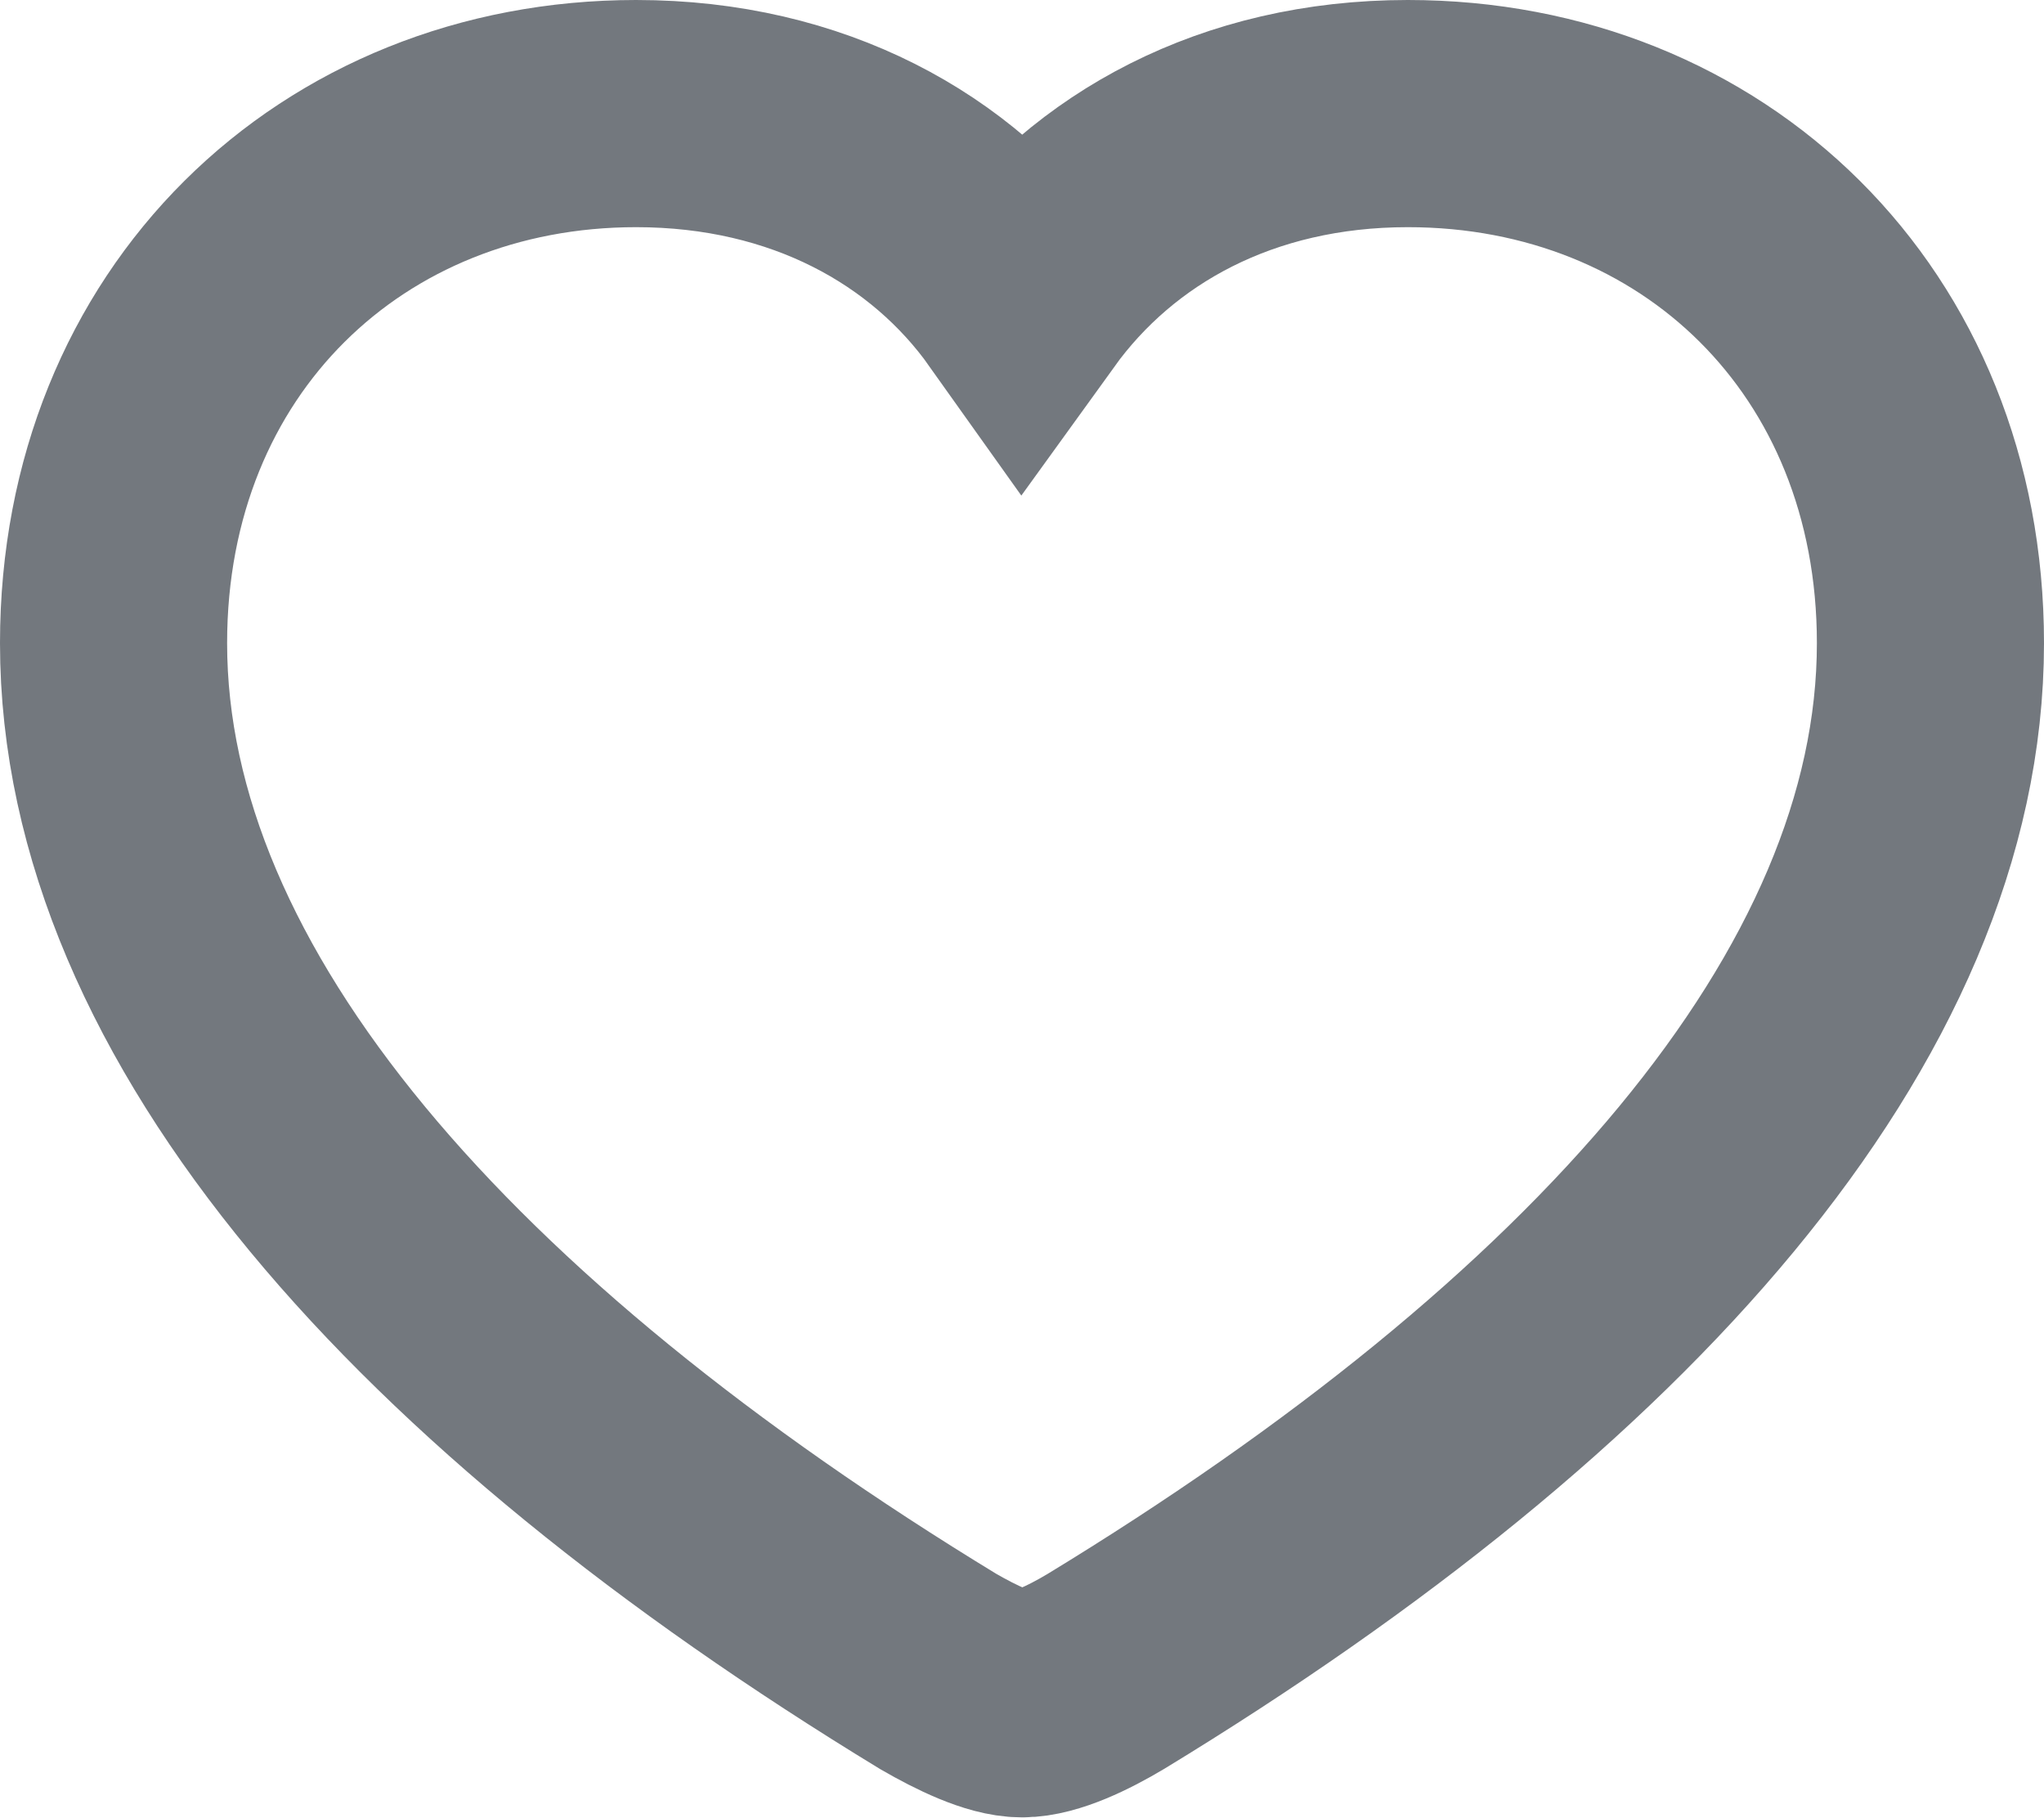
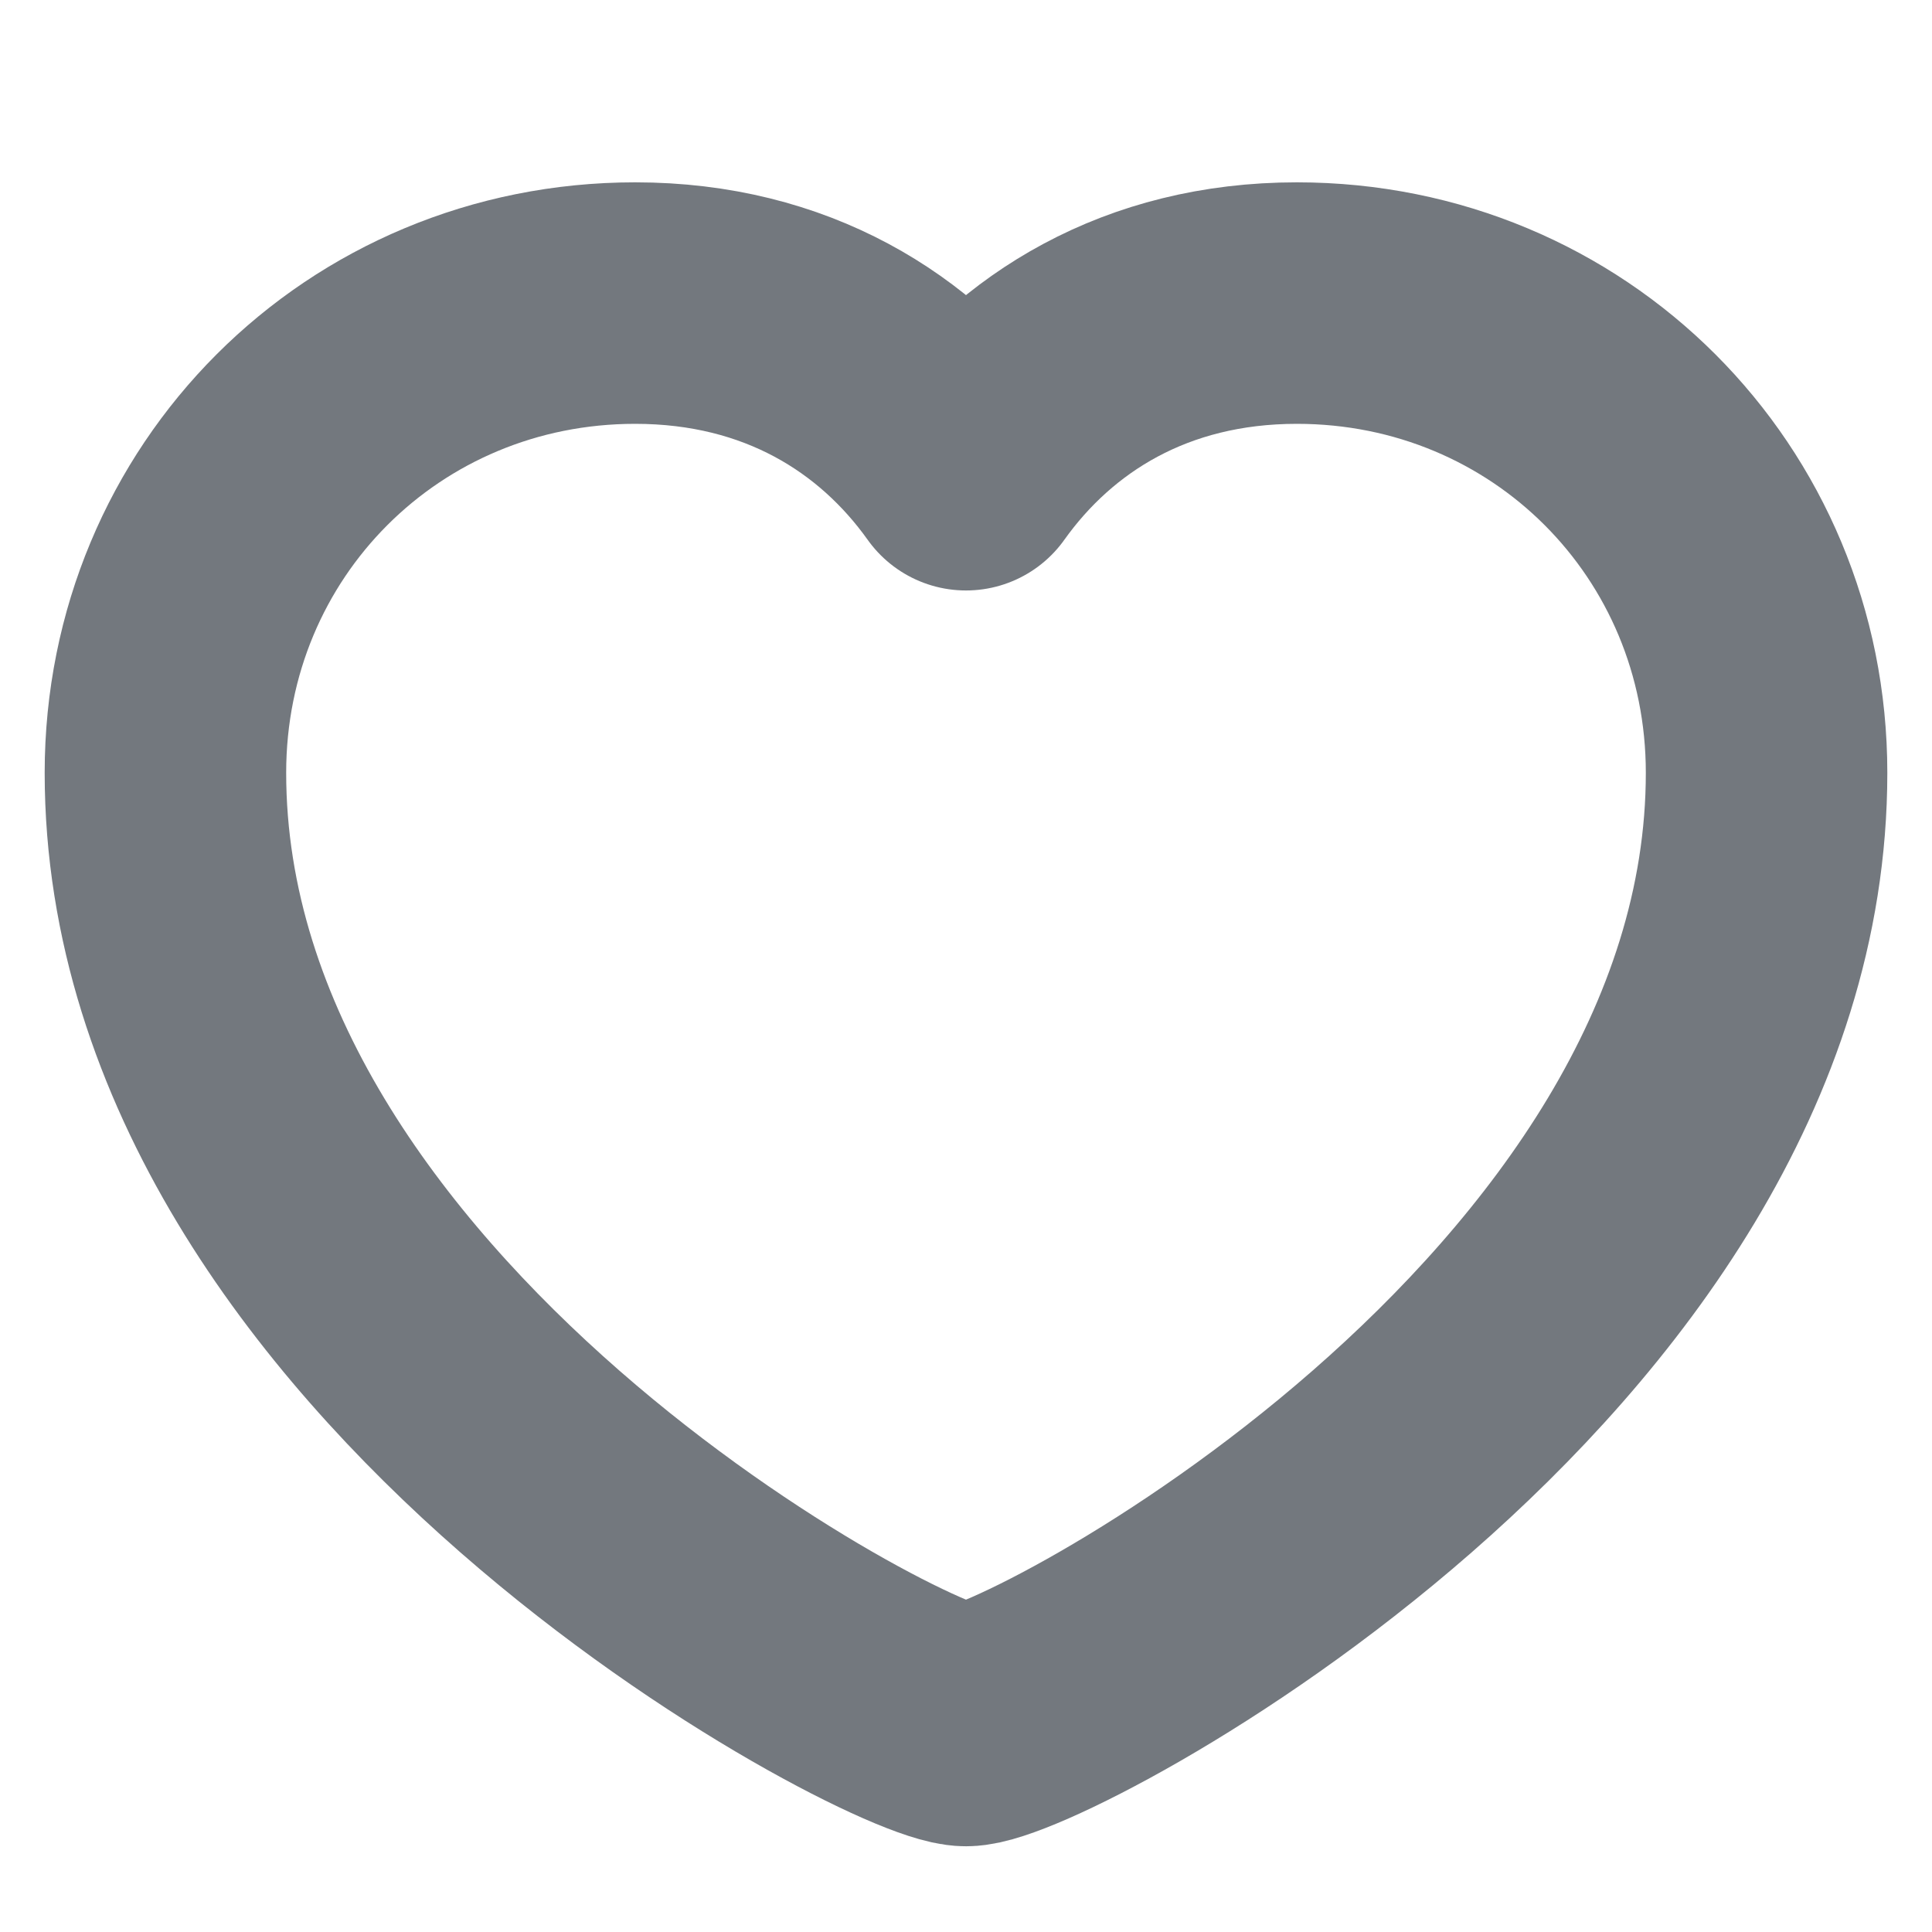
- <svg xmlns="http://www.w3.org/2000/svg" preserveAspectRatio="none" overflow="visible" style="display: block;" width="18" height="16" viewBox="0 0 18 16" fill="none">
-   <g id="Frame 656">
-     <path id="Vector" d="M1 5.662C1 8.864 3.836 12.022 8.263 14.716C8.509 14.858 8.801 15 9 15C9.206 15 9.499 14.858 9.737 14.716C14.164 12.022 17 8.864 17 5.662C17 2.915 14.996 1 12.398 1C10.893 1 9.713 1.658 9 2.646C8.303 1.666 7.115 1 5.602 1C3.012 1 1 2.915 1 5.662Z" stroke="#73787E" stroke-width="2" />
-   </g>
+ <svg xmlns="http://www.w3.org/2000/svg" width="16" height="16" viewBox="0 0 16 16" fill="none" style="display:block">
+   <path d="M8 14.29        C 7.43 14.29  1.37 11.09  1.37  6.4        C 1.37  4.23  3.09  2.51  5.26  2.51        C 6.51  2.51  7.43  3.09  8    3.89        C 8.57  3.09  9.49  2.51  10.74 2.51        C 12.91 2.51  14.63 4.23  14.63 6.4        C 14.63 11.09  8.57  14.29 8    14.29 Z" stroke="#73787E" stroke-width="2" stroke-linecap="round" stroke-linejoin="round" />
</svg>
